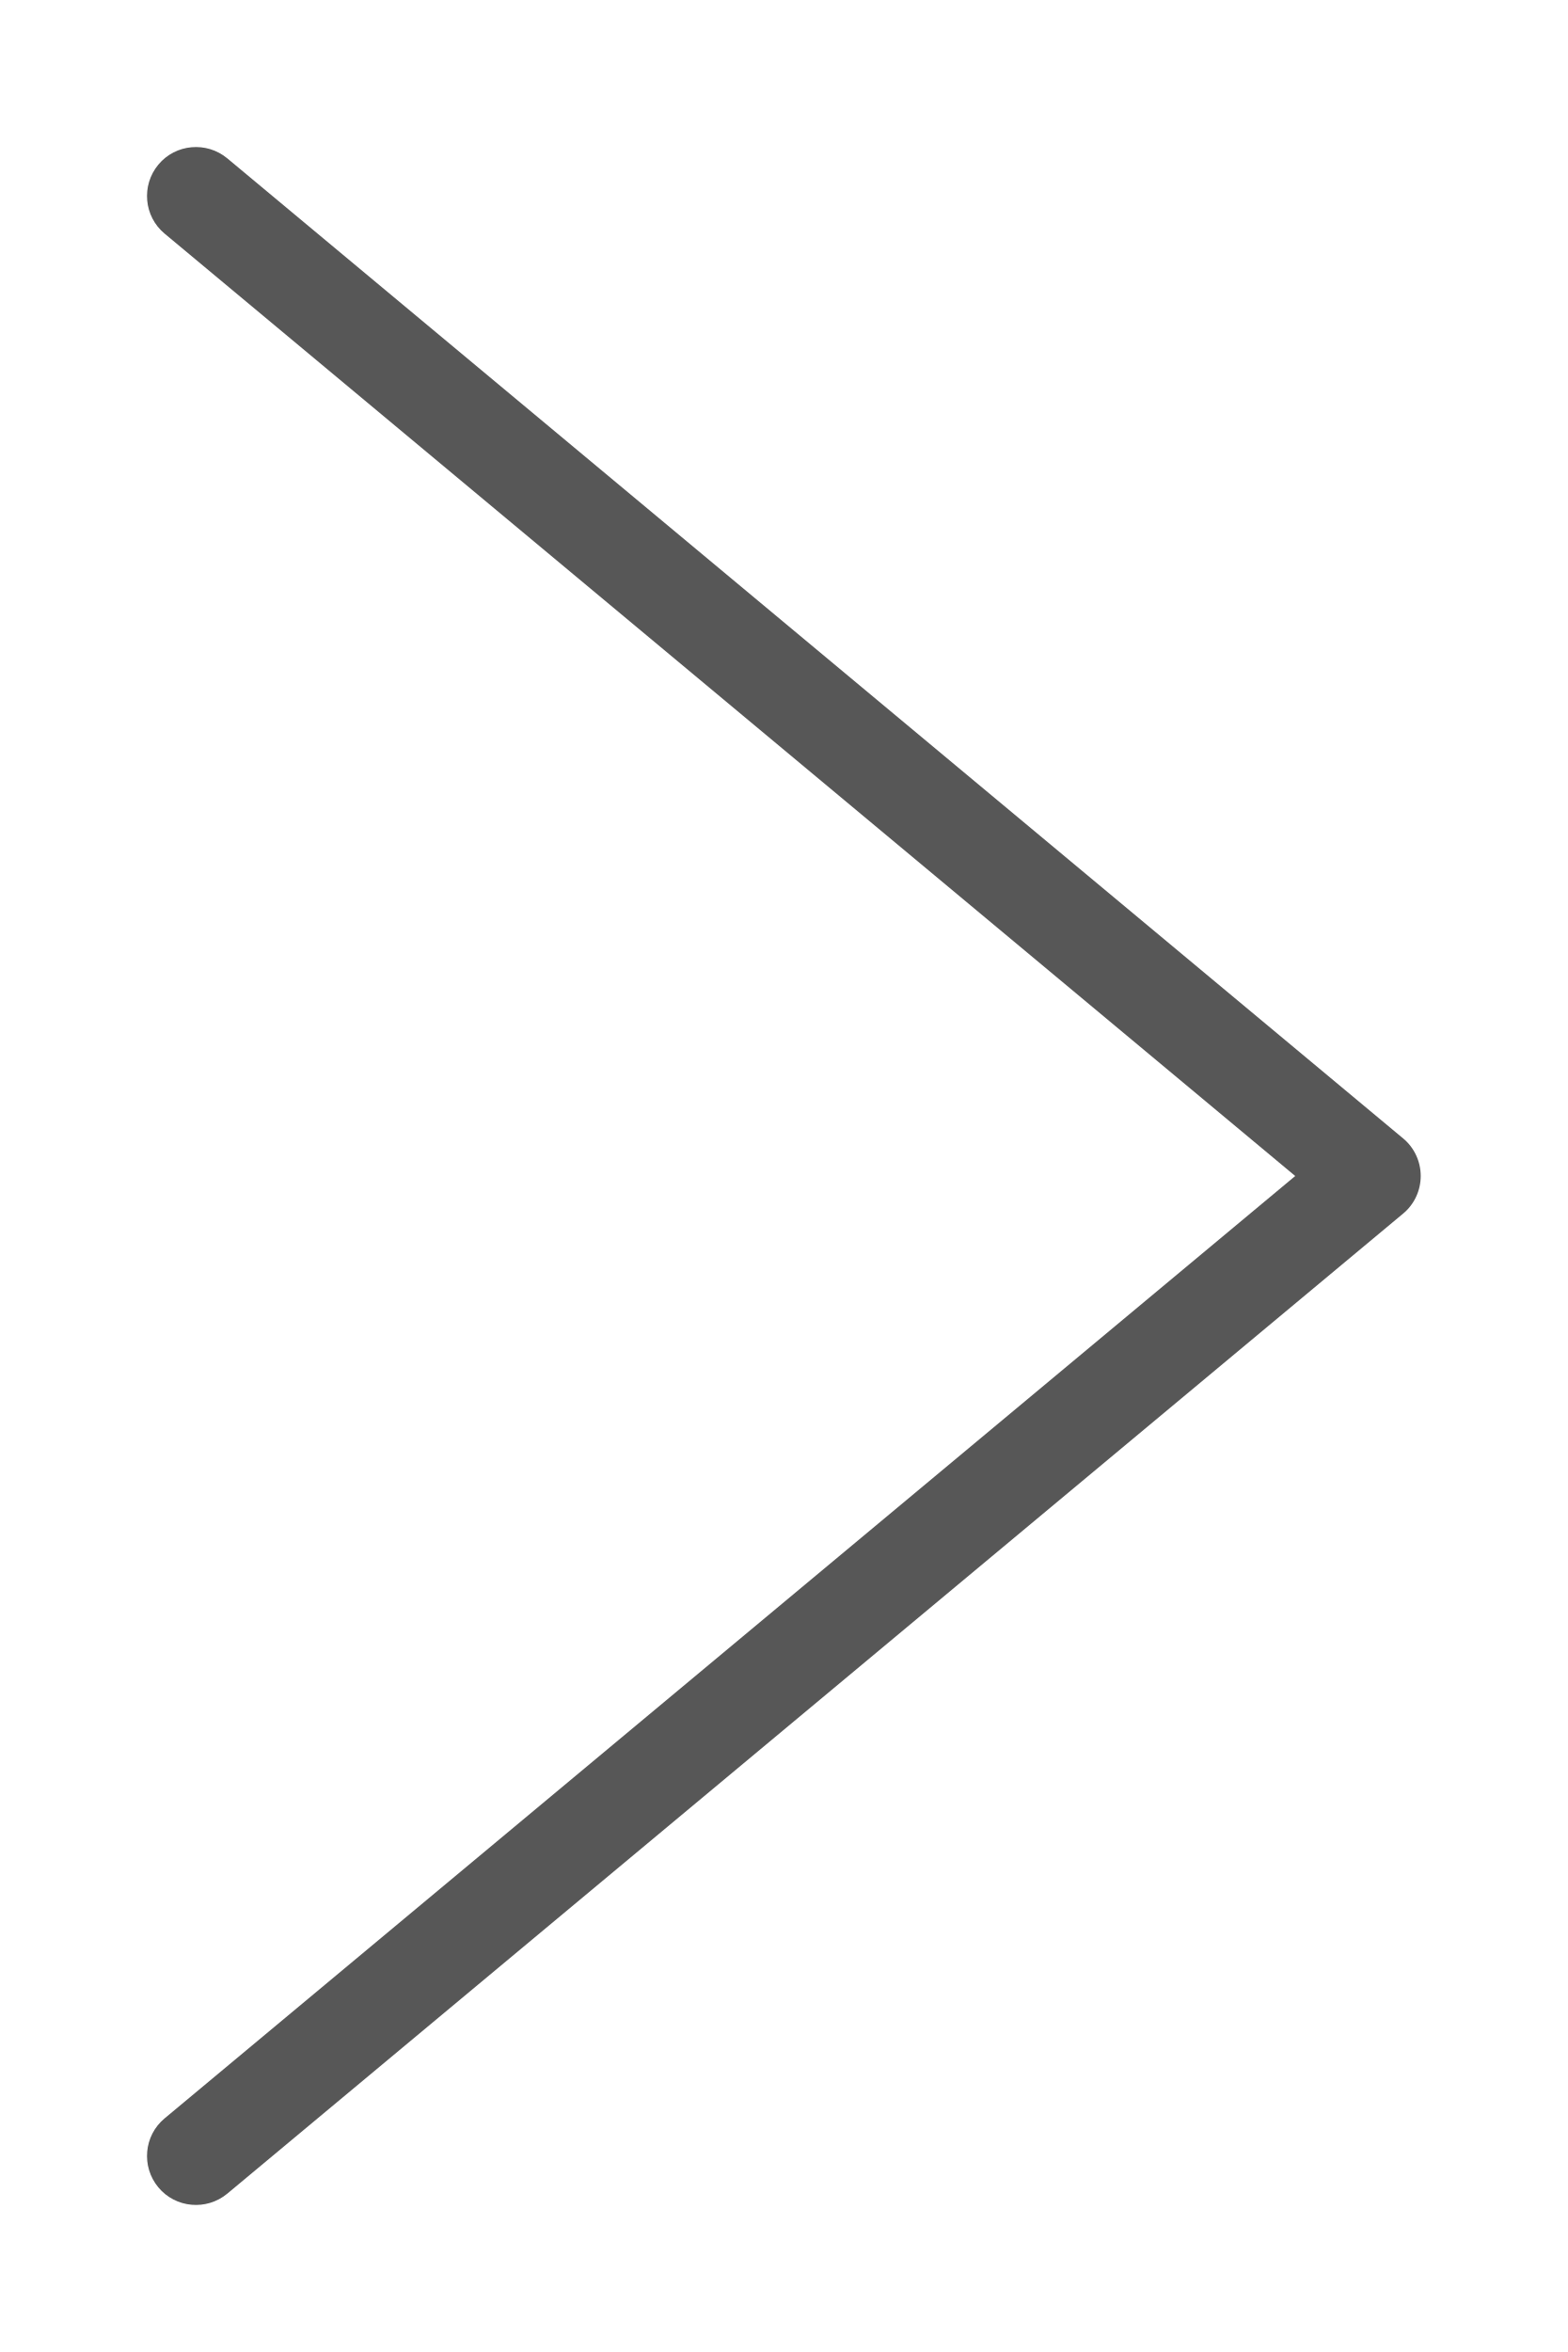
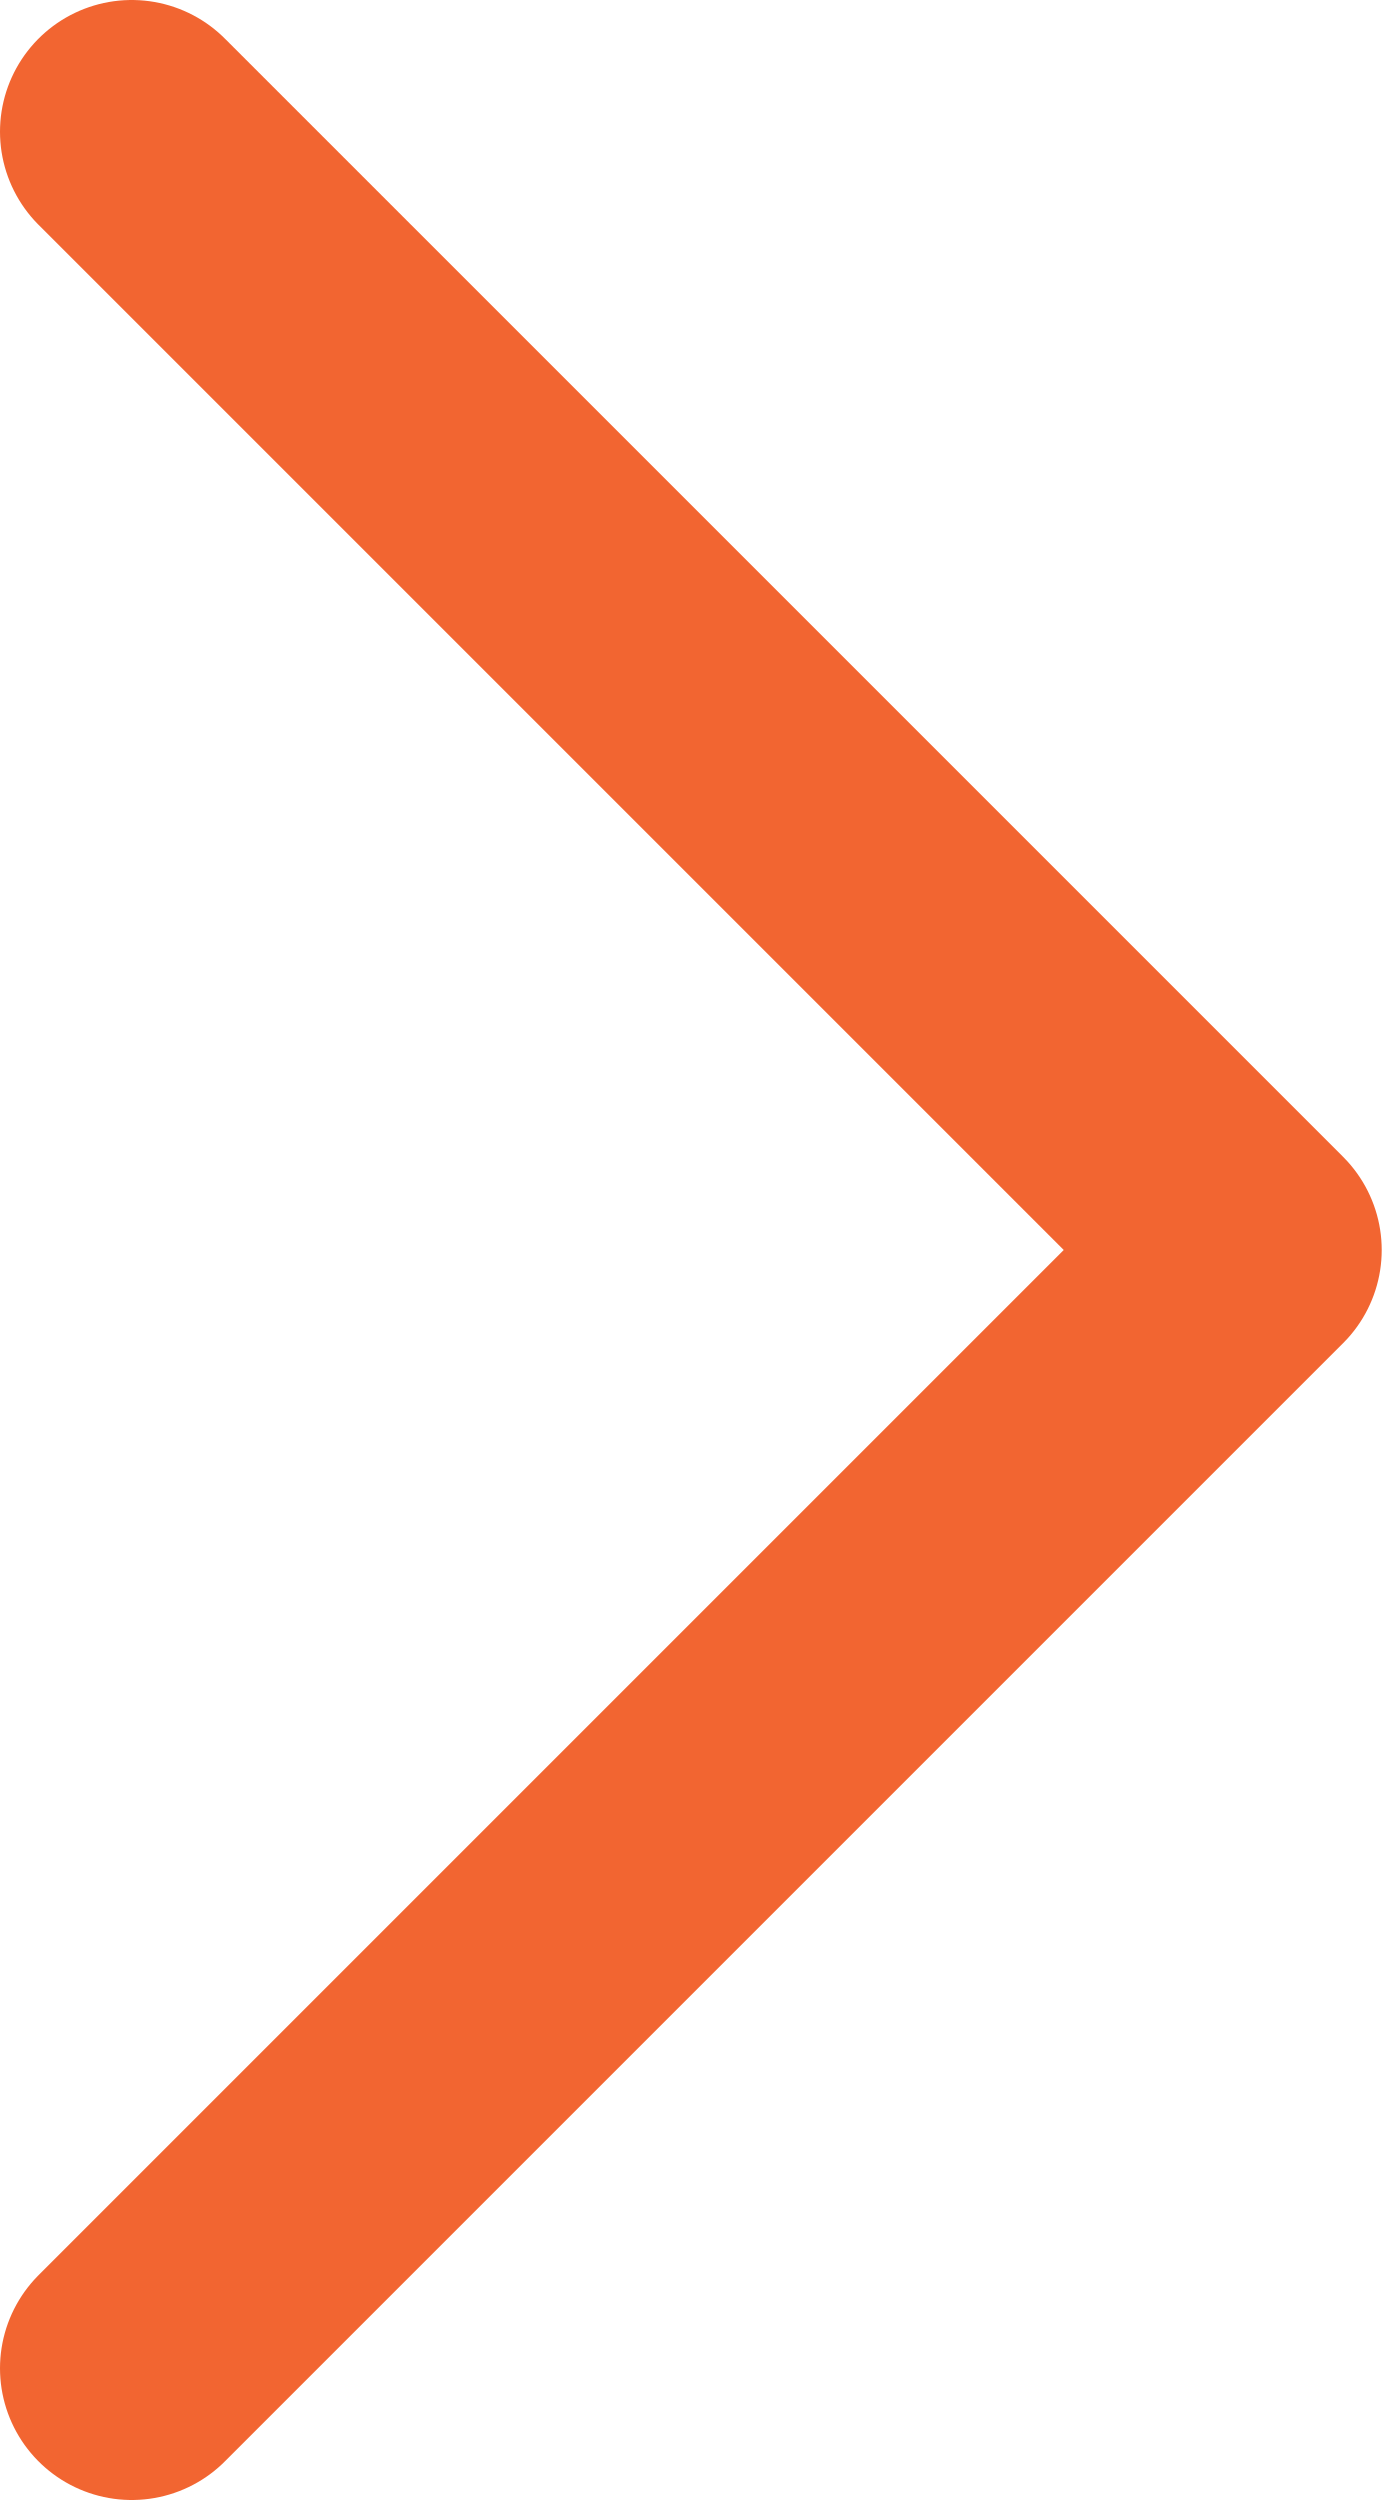
- <svg xmlns="http://www.w3.org/2000/svg" xmlns:xlink="http://www.w3.org/1999/xlink" width="8" height="12" viewBox="0 0 8 12" version="1.1">
-   <g id="Canvas" transform="translate(-5238 -2656)">
-     <g id="noun_715033_cc">
-       <g id="Group">
-         <g id="Vector">
-           <use xlink:href="#path0_stroke" transform="translate(5239 2657)" fill="#575757" />
-         </g>
-       </g>
+ <svg xmlns="http://www.w3.org/2000/svg" viewBox="0 0 11.12 20.12">
+   <defs>
+     <style>.cls-1{fill:none;stroke:#f26531;stroke-linecap:round;stroke-linejoin:round;stroke-width:2.12px;}</style>
+   </defs>
+   <g id="Layer_2" data-name="Layer 2">
+     <g id="Layout">
+       <polyline class="cls-1" points="1.06 1.06 10.06 10.06 1.06 19.06" />
    </g>
  </g>
-   <defs>
-     <path id="path0_stroke" d="M -0.16 9.808C -0.266 9.896 -0.28 10.054 -0.192 10.16C -0.104 10.266 0.054 10.28 0.16 10.192L -0.16 9.808ZM 6 5L 6.16 5.192C 6.217 5.145 6.25 5.074 6.25 5C 6.25 4.926 6.217 4.855 6.16 4.808L 6 5ZM 0.16 -0.192C 0.054 -0.28 -0.104 -0.266 -0.192 -0.16C -0.28 -0.054 -0.266 0.104 -0.16 0.192L 0.16 -0.192ZM 0.16 10.192L 6.16 5.192L 5.84 4.808L -0.16 9.808L 0.16 10.192ZM 6.16 4.808L 0.16 -0.192L -0.16 0.192L 5.84 5.192L 6.16 4.808Z" />
-   </defs>
</svg>
